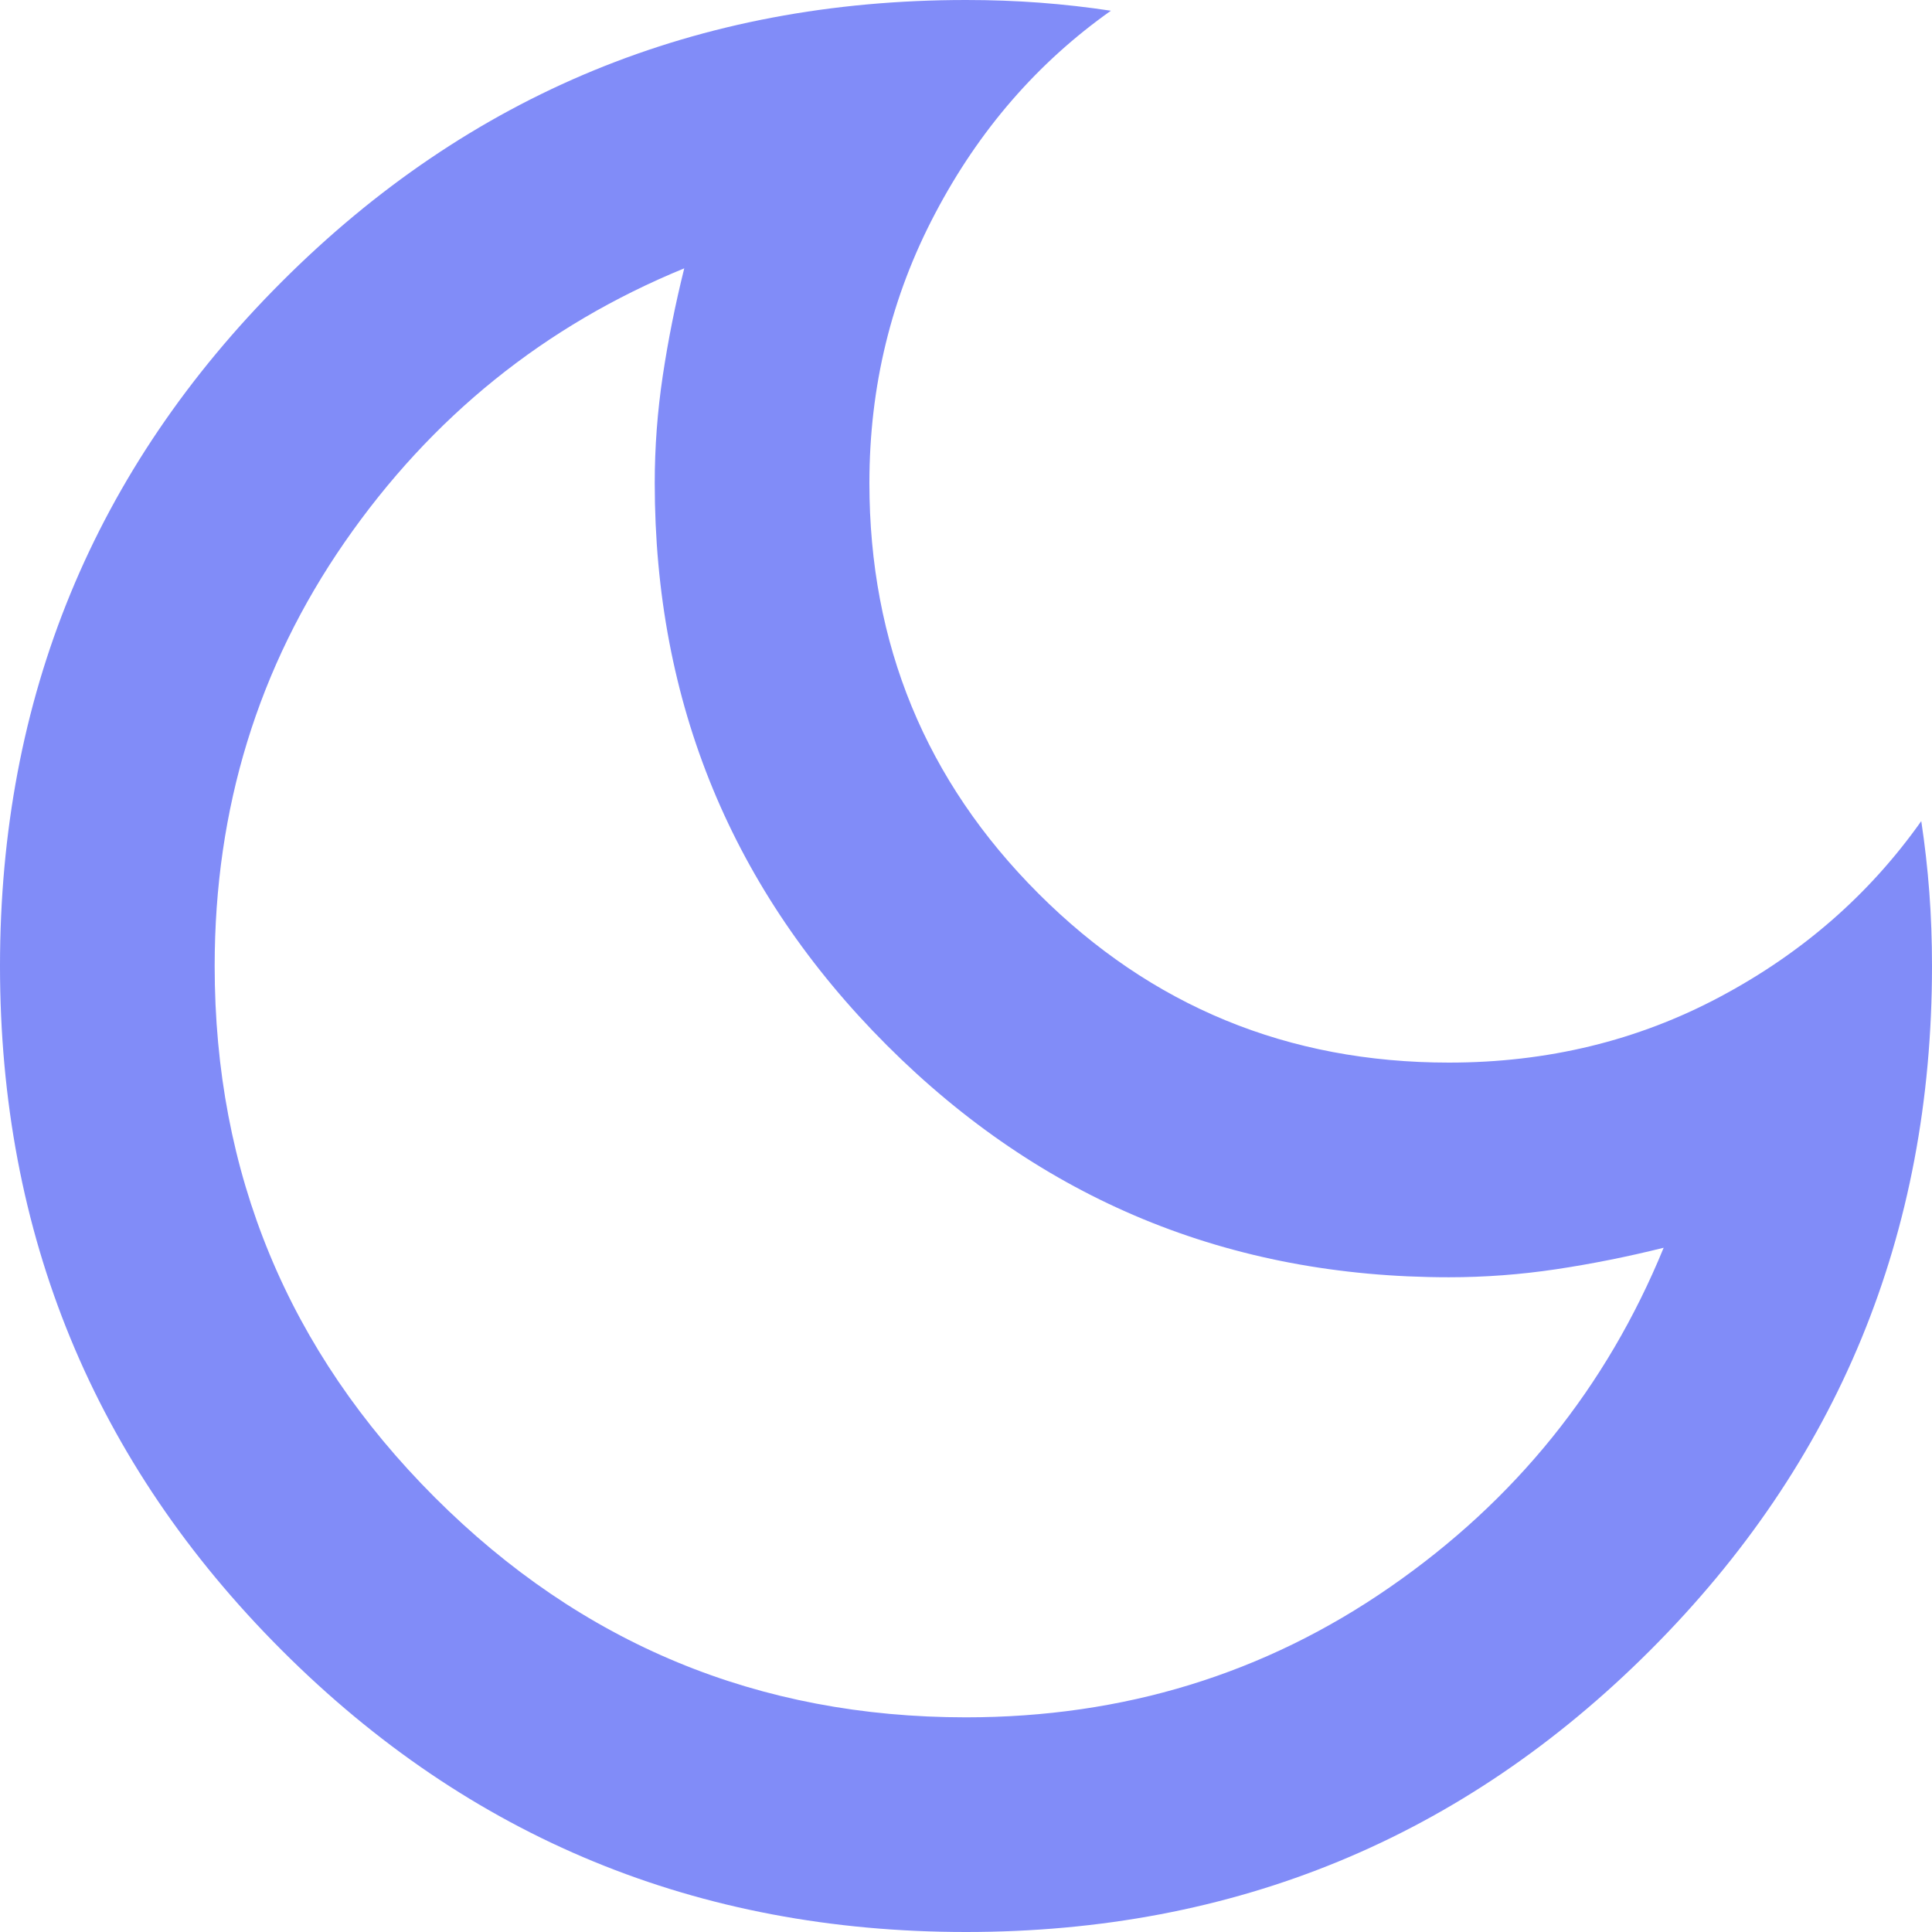
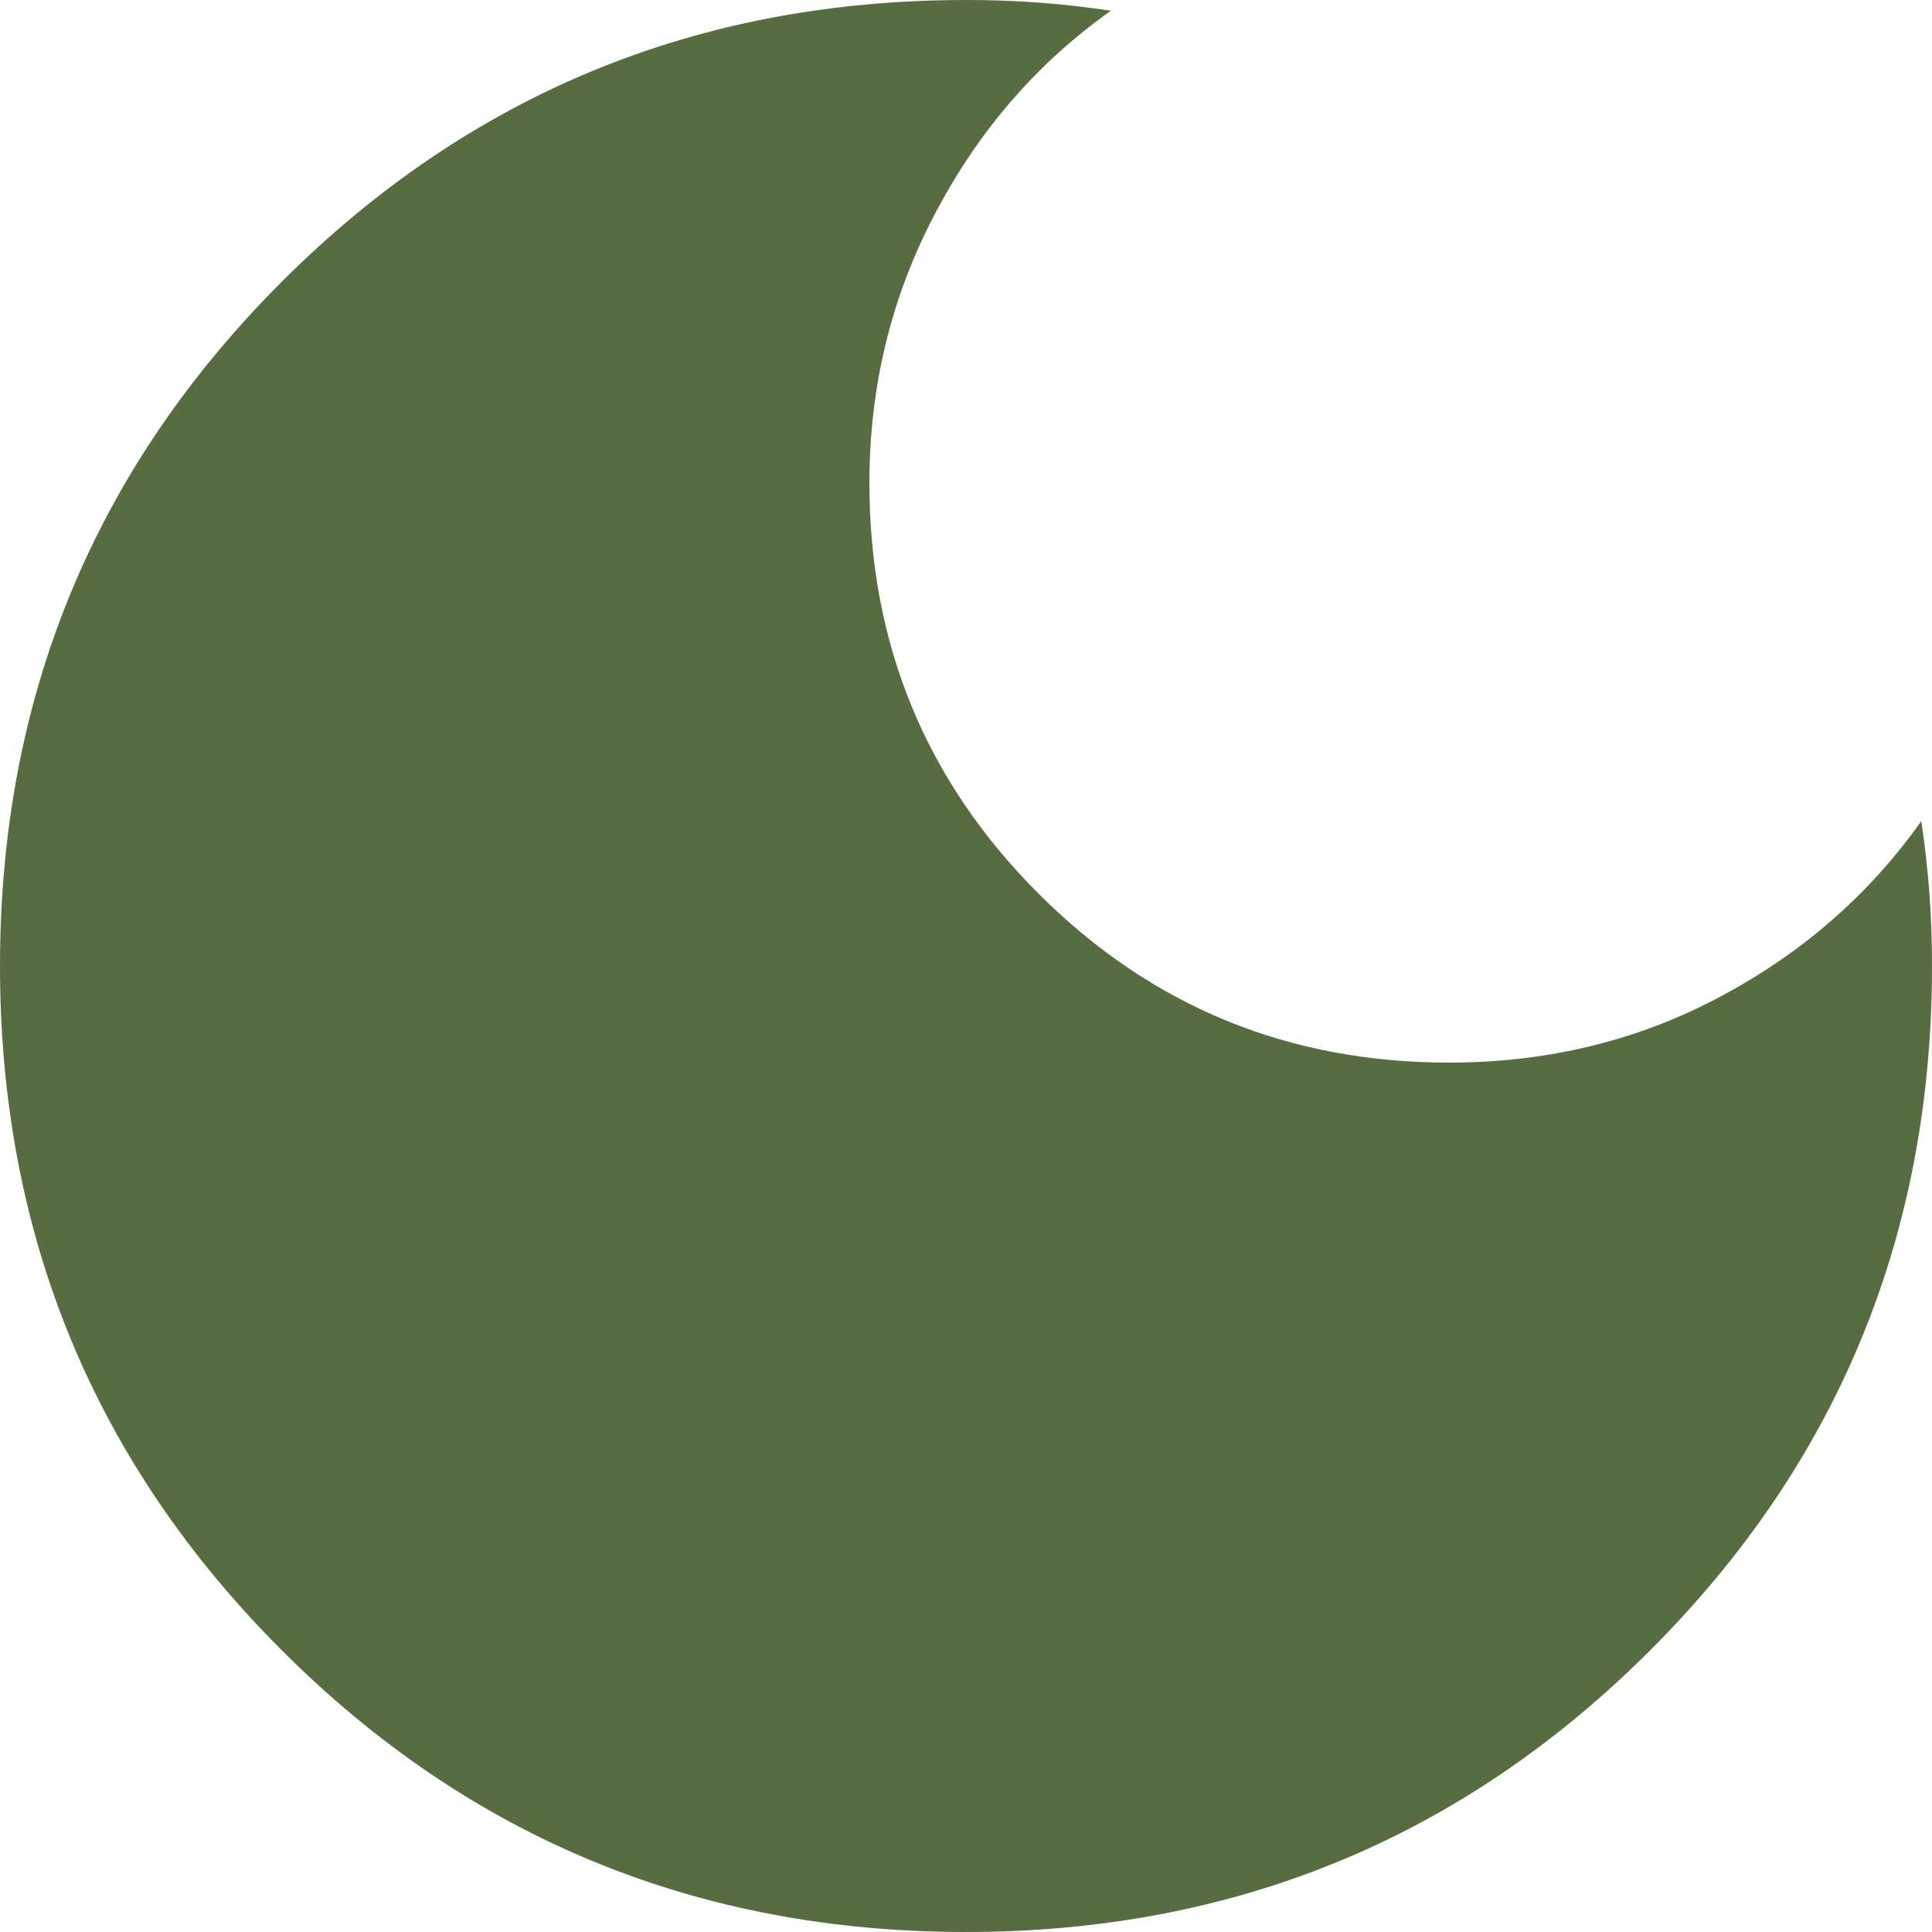
<svg xmlns="http://www.w3.org/2000/svg" width="18" height="18" viewBox="0 0 18 18" fill="none">
-   <path d="M9 18C6.5 18 4.375 17.125 2.625 15.375C0.875 13.625 0 11.5 0 9C0 6.5 0.875 4.375 2.625 2.625C4.375 0.875 6.5 0 9 0C9.233 0 9.463 0.008 9.688 0.025C9.912 0.042 10.133 0.067 10.35 0.1C9.667 0.583 9.121 1.212 8.713 1.988C8.304 2.763 8.1 3.6 8.1 4.5C8.1 6 8.625 7.275 9.675 8.325C10.725 9.375 12 9.9 13.5 9.9C14.417 9.9 15.258 9.696 16.025 9.287C16.792 8.879 17.417 8.333 17.9 7.65C17.933 7.867 17.958 8.088 17.975 8.312C17.992 8.537 18 8.767 18 9C18 11.5 17.125 13.625 15.375 15.375C13.625 17.125 11.5 18 9 18ZM9 16C10.467 16 11.783 15.596 12.95 14.787C14.117 13.979 14.967 12.925 15.5 11.625C15.167 11.708 14.833 11.775 14.5 11.825C14.167 11.875 13.833 11.9 13.5 11.9C11.45 11.9 9.704 11.179 8.262 9.738C6.821 8.296 6.1 6.55 6.1 4.5C6.1 4.167 6.125 3.833 6.175 3.5C6.225 3.167 6.292 2.833 6.375 2.5C5.075 3.033 4.021 3.883 3.212 5.05C2.404 6.217 2 7.533 2 9C2 10.933 2.683 12.583 4.05 13.95C5.417 15.317 7.067 16 9 16Z" fill="#818CF8" />
+   <path d="M9 18C6.5 18 4.375 17.125 2.625 15.375C0.875 13.625 0 11.5 0 9C0 6.5 0.875 4.375 2.625 2.625C4.375 0.875 6.5 0 9 0C9.233 0 9.463 0.008 9.688 0.025C9.912 0.042 10.133 0.067 10.35 0.1C9.667 0.583 9.121 1.212 8.713 1.988C8.304 2.763 8.1 3.6 8.1 4.5C8.1 6 8.625 7.275 9.675 8.325C10.725 9.375 12 9.9 13.5 9.9C14.417 9.9 15.258 9.696 16.025 9.287C16.792 8.879 17.417 8.333 17.9 7.65C17.933 7.867 17.958 8.088 17.975 8.312C17.992 8.537 18 8.767 18 9C18 11.5 17.125 13.625 15.375 15.375C13.625 17.125 11.5 18 9 18V18" fill="#586C42" />
</svg>
